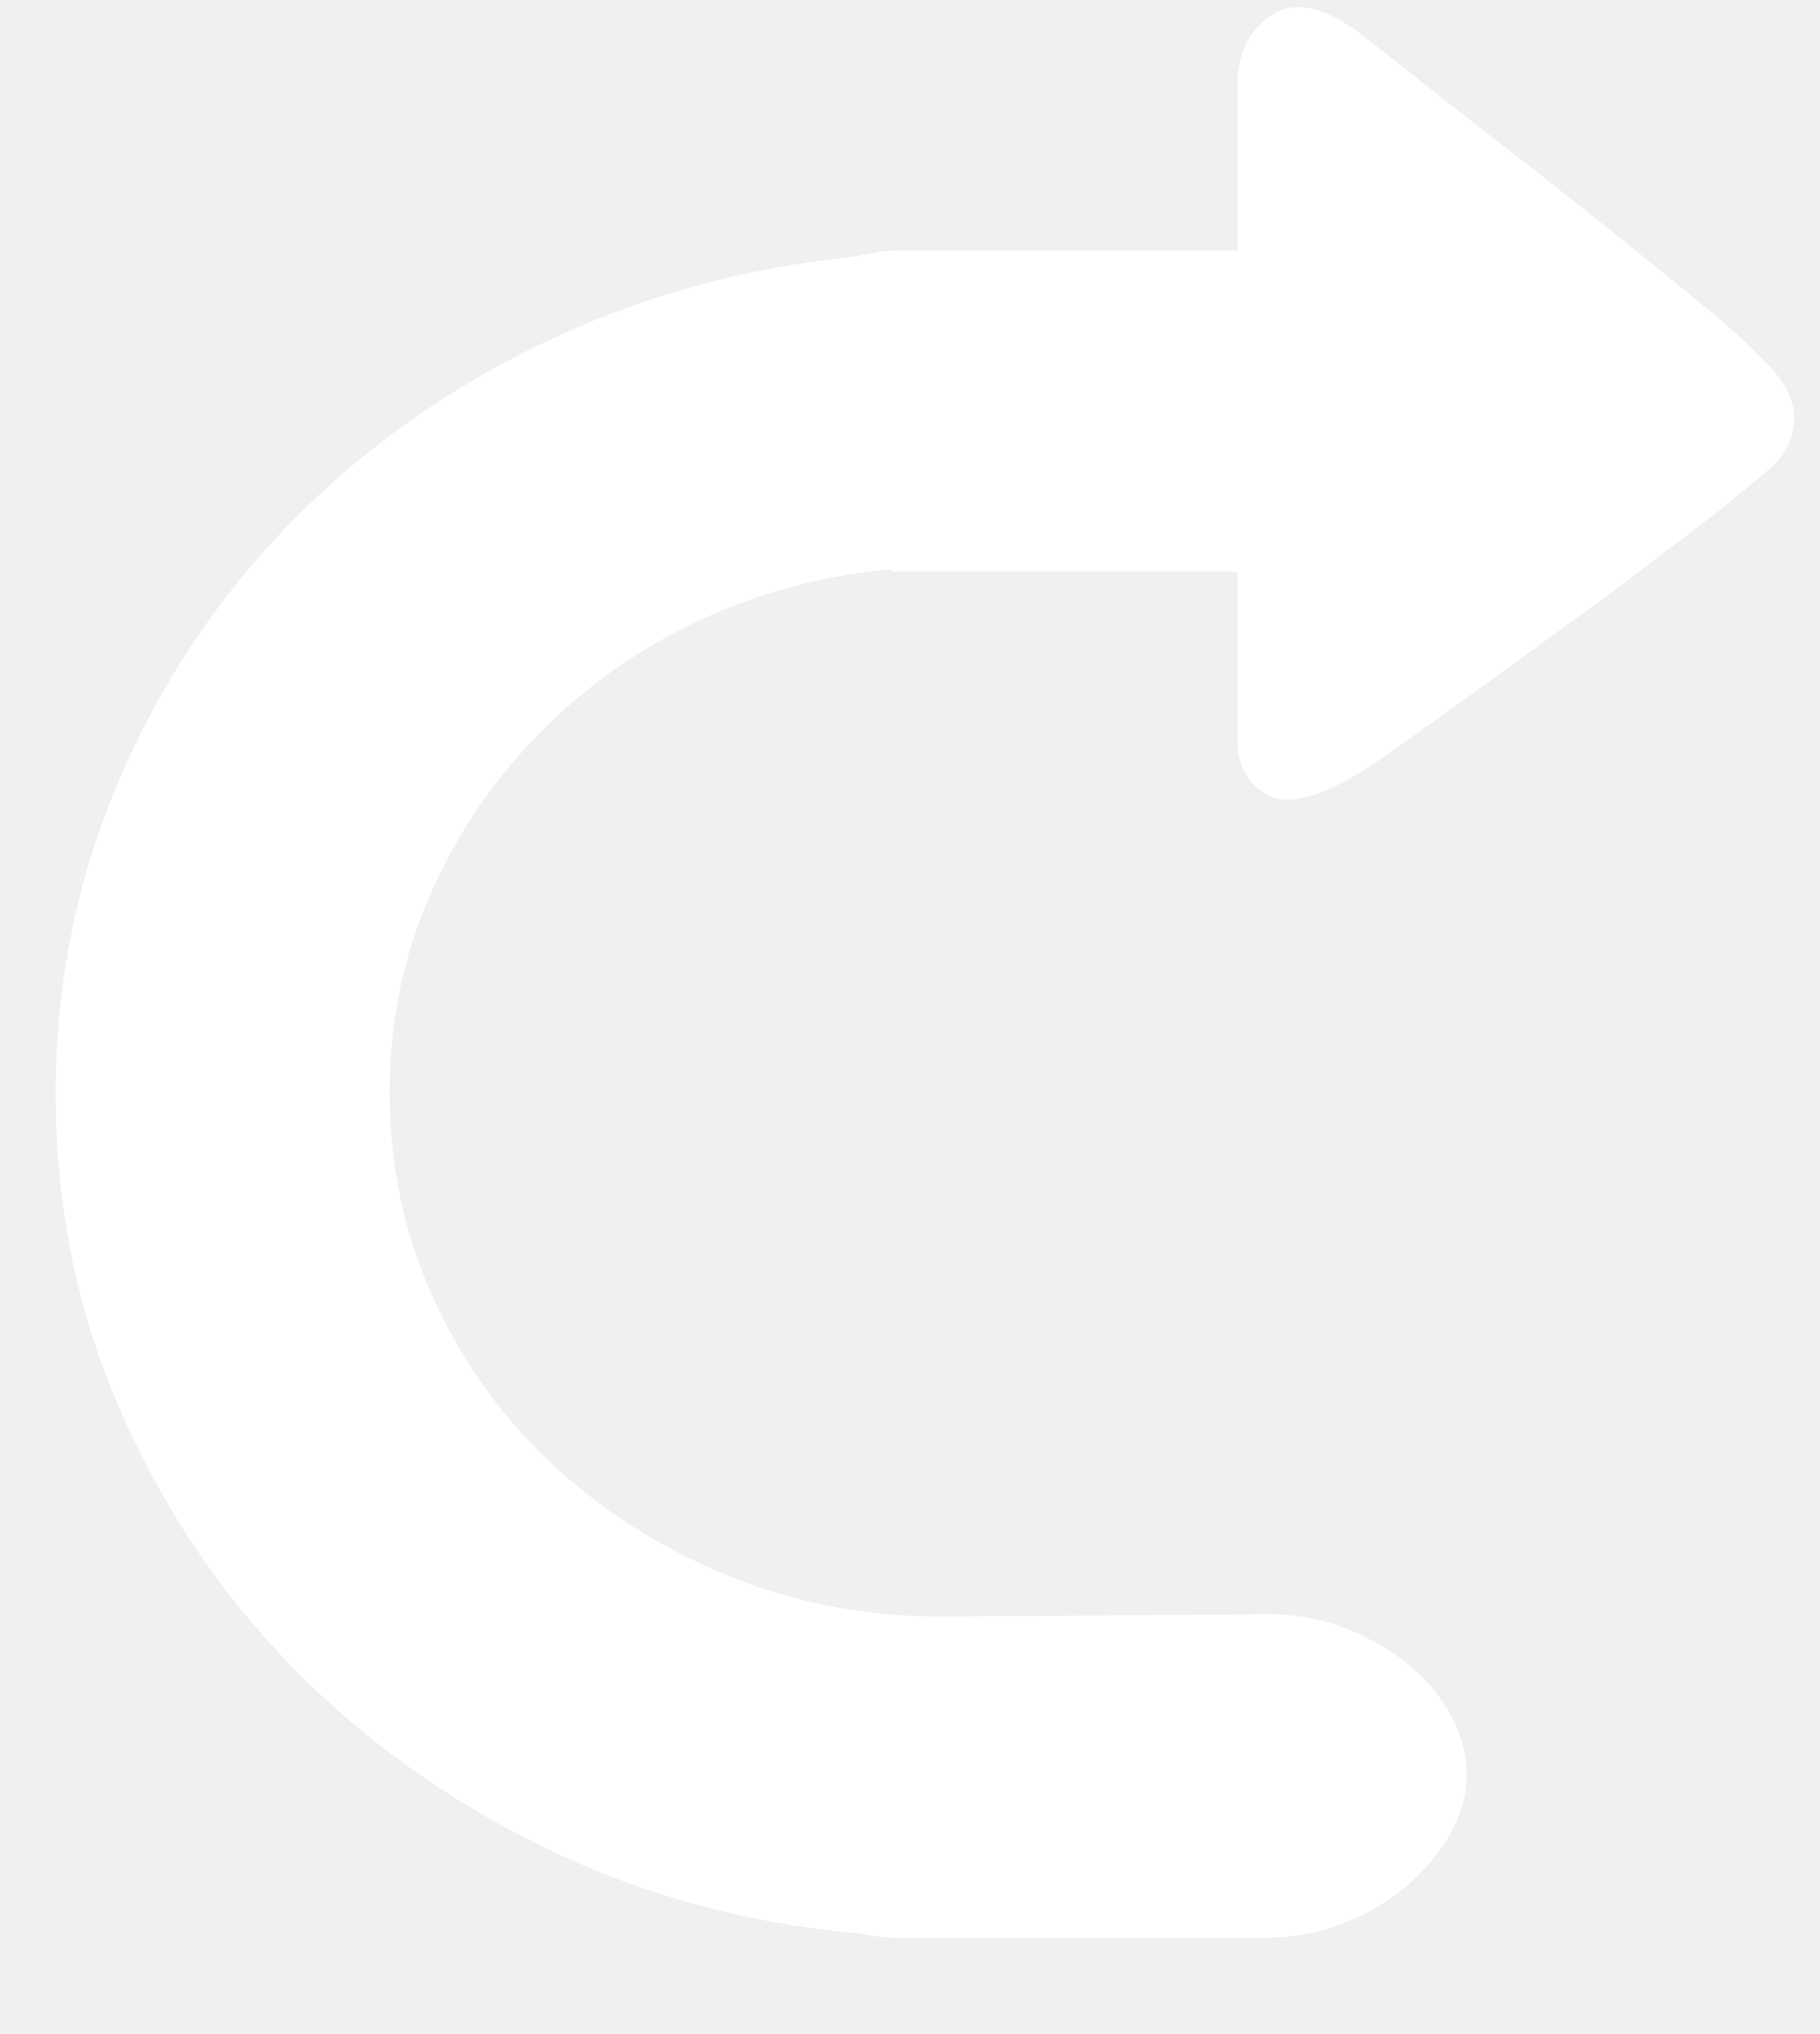
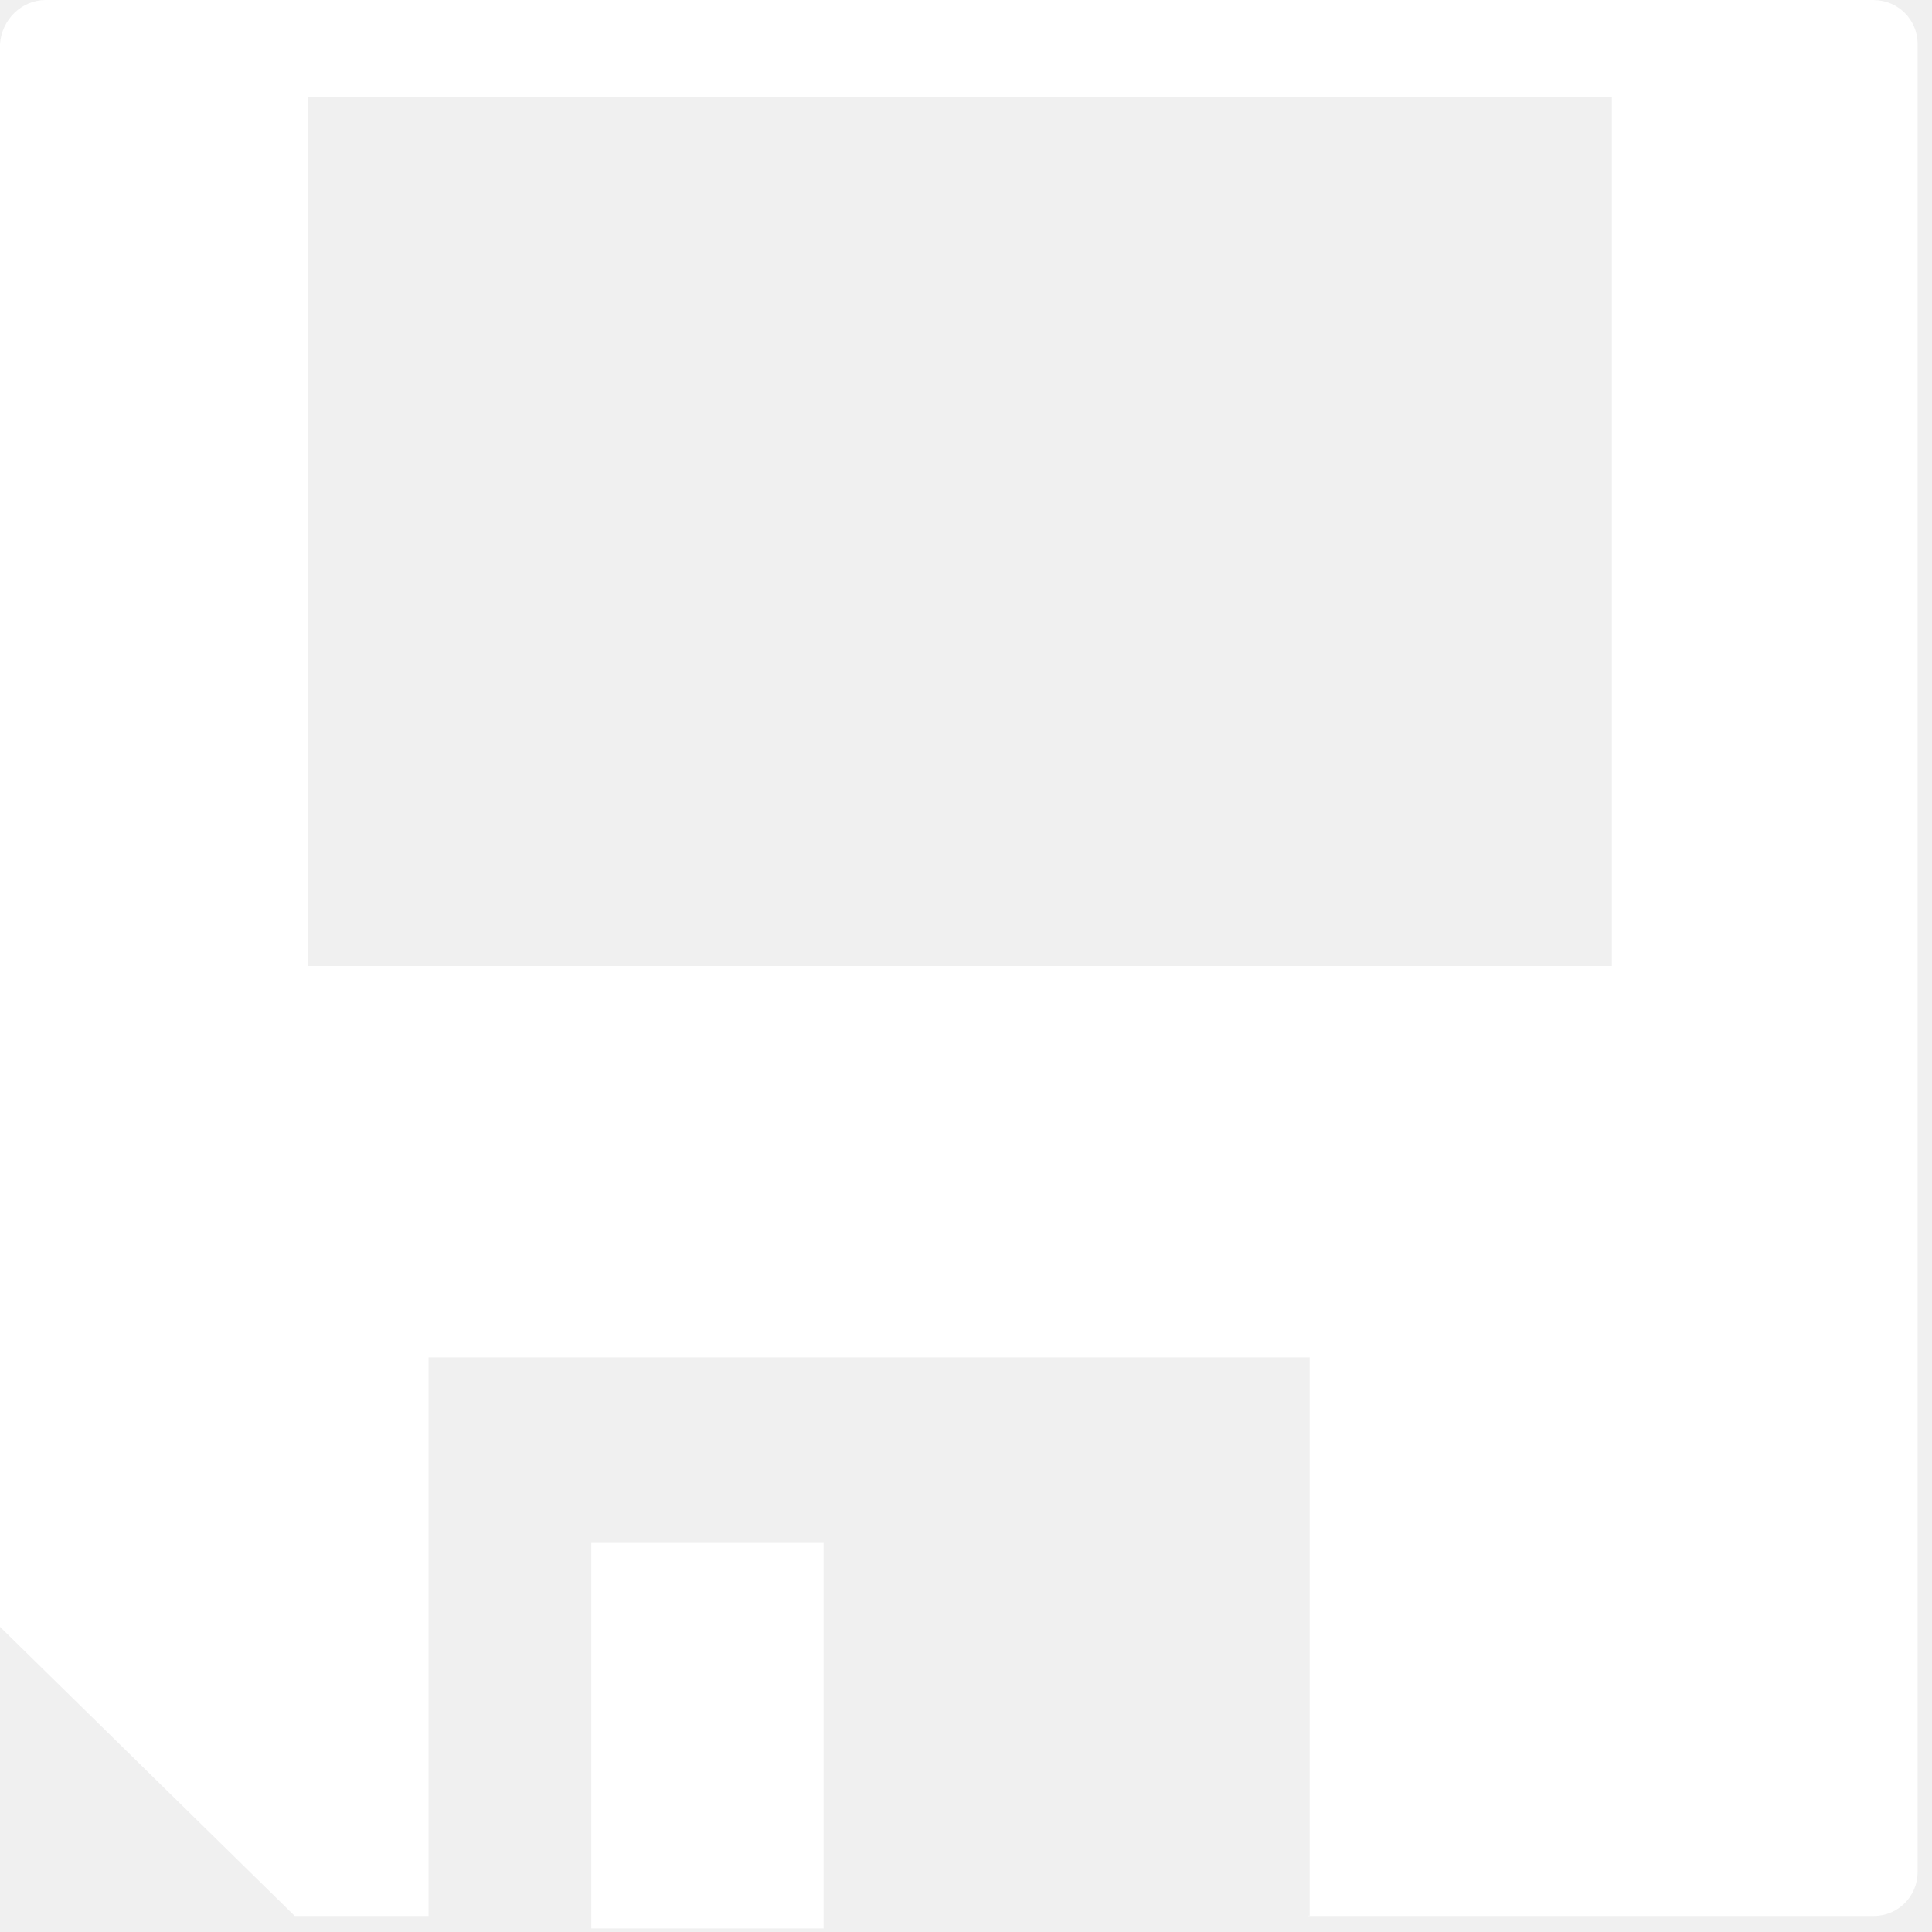
- <svg xmlns="http://www.w3.org/2000/svg" version="1.1" width="17px" height="19px">
-   <g transform="matrix(1 0 0 1 -294 -10 )">
-     <path d="M 1.09 7.34  C 0.71 8.247  0.52 9.207  0.52 10.22  C 0.52 11.247  0.713 12.213  1.1 13.12  C 1.487 14.027  2.017 14.83  2.69 15.53  C 3.363 16.23  4.157 16.803  5.07 17.25  C 5.983 17.697  6.967 17.967  8.02 18.06  C 8.087 18.073  8.147 18.083  8.2 18.09  C 8.253 18.097  8.313 18.1  8.38 18.1  L 11.84 18.1  C 12.067 18.1  12.29 18.06  12.51 17.98  C 12.73 17.9  12.927 17.79  13.1 17.65  C 13.273 17.51  13.417 17.347  13.53 17.16  C 13.643 16.973  13.7 16.78  13.7 16.58  C 13.7 16.38  13.647 16.187  13.54 16  C 13.433 15.813  13.293 15.653  13.12 15.52  C 12.947 15.387  12.753 15.28  12.54 15.2  C 12.327 15.12  12.107 15.08  11.88 15.08  L 8.78 15.1  C 8.073 15.1  7.407 14.97  6.78 14.71  C 6.153 14.45  5.607 14.1  5.14 13.66  C 4.673 13.22  4.307 12.703  4.04 12.11  C 3.773 11.517  3.64 10.88  3.64 10.2  C 3.64 9.56  3.76 8.96  4 8.4  C 4.24 7.84  4.57 7.34  4.99 6.9  C 5.41 6.46  5.9 6.103  6.46 5.83  C 7.02 5.557  7.627 5.387  8.28 5.32  C 8.307 5.32  8.323 5.323  8.33 5.33  C 8.337 5.337  8.353 5.34  8.38 5.34  L 11.56 5.34  L 11.56 6.92  C 11.56 7.147  11.65 7.313  11.83 7.42  C 12.01 7.527  12.3 7.46  12.7 7.22  C 12.807 7.153  12.977 7.037  13.21 6.87  C 13.443 6.703  13.717 6.507  14.03 6.28  C 14.343 6.053  14.673 5.813  15.02 5.56  L 16.02 4.8  C 16.22 4.64  16.393 4.497  16.54 4.37  C 16.687 4.243  16.76 4.087  16.76 3.9  C 16.76 3.74  16.677 3.573  16.51 3.4  C 16.343 3.227  16.153 3.053  15.94 2.88  C 15.7 2.68  15.413 2.447  15.08 2.18  C 14.747 1.913  14.417 1.653  14.09 1.4  C 13.763 1.147  13.47 0.917  13.21 0.71  C 12.95 0.503  12.767 0.36  12.66 0.28  C 12.34 0.053  12.08 0.007  11.88 0.14  C 11.68 0.273  11.573 0.473  11.56 0.74  L 11.56 2.34  L 8.38 2.34  C 8.313 2.34  8.243 2.347  8.17 2.36  C 8.097 2.373  8.027 2.387  7.96 2.4  C 6.92 2.507  5.947 2.78  5.04 3.22  C 4.133 3.66  3.343 4.23  2.67 4.93  C 1.997 5.63  1.47 6.433  1.09 7.34  Z " fill-rule="nonzero" fill="#ffffff" stroke="none" transform="matrix(1 0 0 1 294 10 )" />
+ <svg xmlns="http://www.w3.org/2000/svg" version="1.1" width="20px" height="20px">
+   <g transform="matrix(1 0 0 1 -220 -9 )">
+     <path d="M 6.121 19.868  L 6.121 15.965  L 8.526 15.965  L 8.526 19.868  L 6.121 19.868  Z M 19.398 0  L 0.472 0  C 0.221 0.001  0.018 0.204  0 0.454  L 0 16.841  L 3.051 19.834  L 4.436 19.834  L 4.436 19.831  L 4.436 19.157  L 4.436 14.051  L 13.558 14.051  L 13.558 19.831  L 13.544 19.831  L 13.544 19.834  L 19.398 19.834  C 19.648 19.834  19.851 19.631  19.851 19.38  L 19.851 0.454  C 19.851 0.204  19.648 0.001  19.398 0.001  Z M 16.686 9.982  L 16.686 10  L 3.184 10  L 3.184 1  L 16.686 1  L 16.686 9.982  Z M 6.121 19.963  L 6.121 19.831  L 8.526 19.831  L 8.526 19.963  L 6.121 19.963  Z " fill-rule="nonzero" fill="#ffffff" stroke="none" transform="matrix(1 0 0 1 220 9 )" />
  </g>
</svg>
